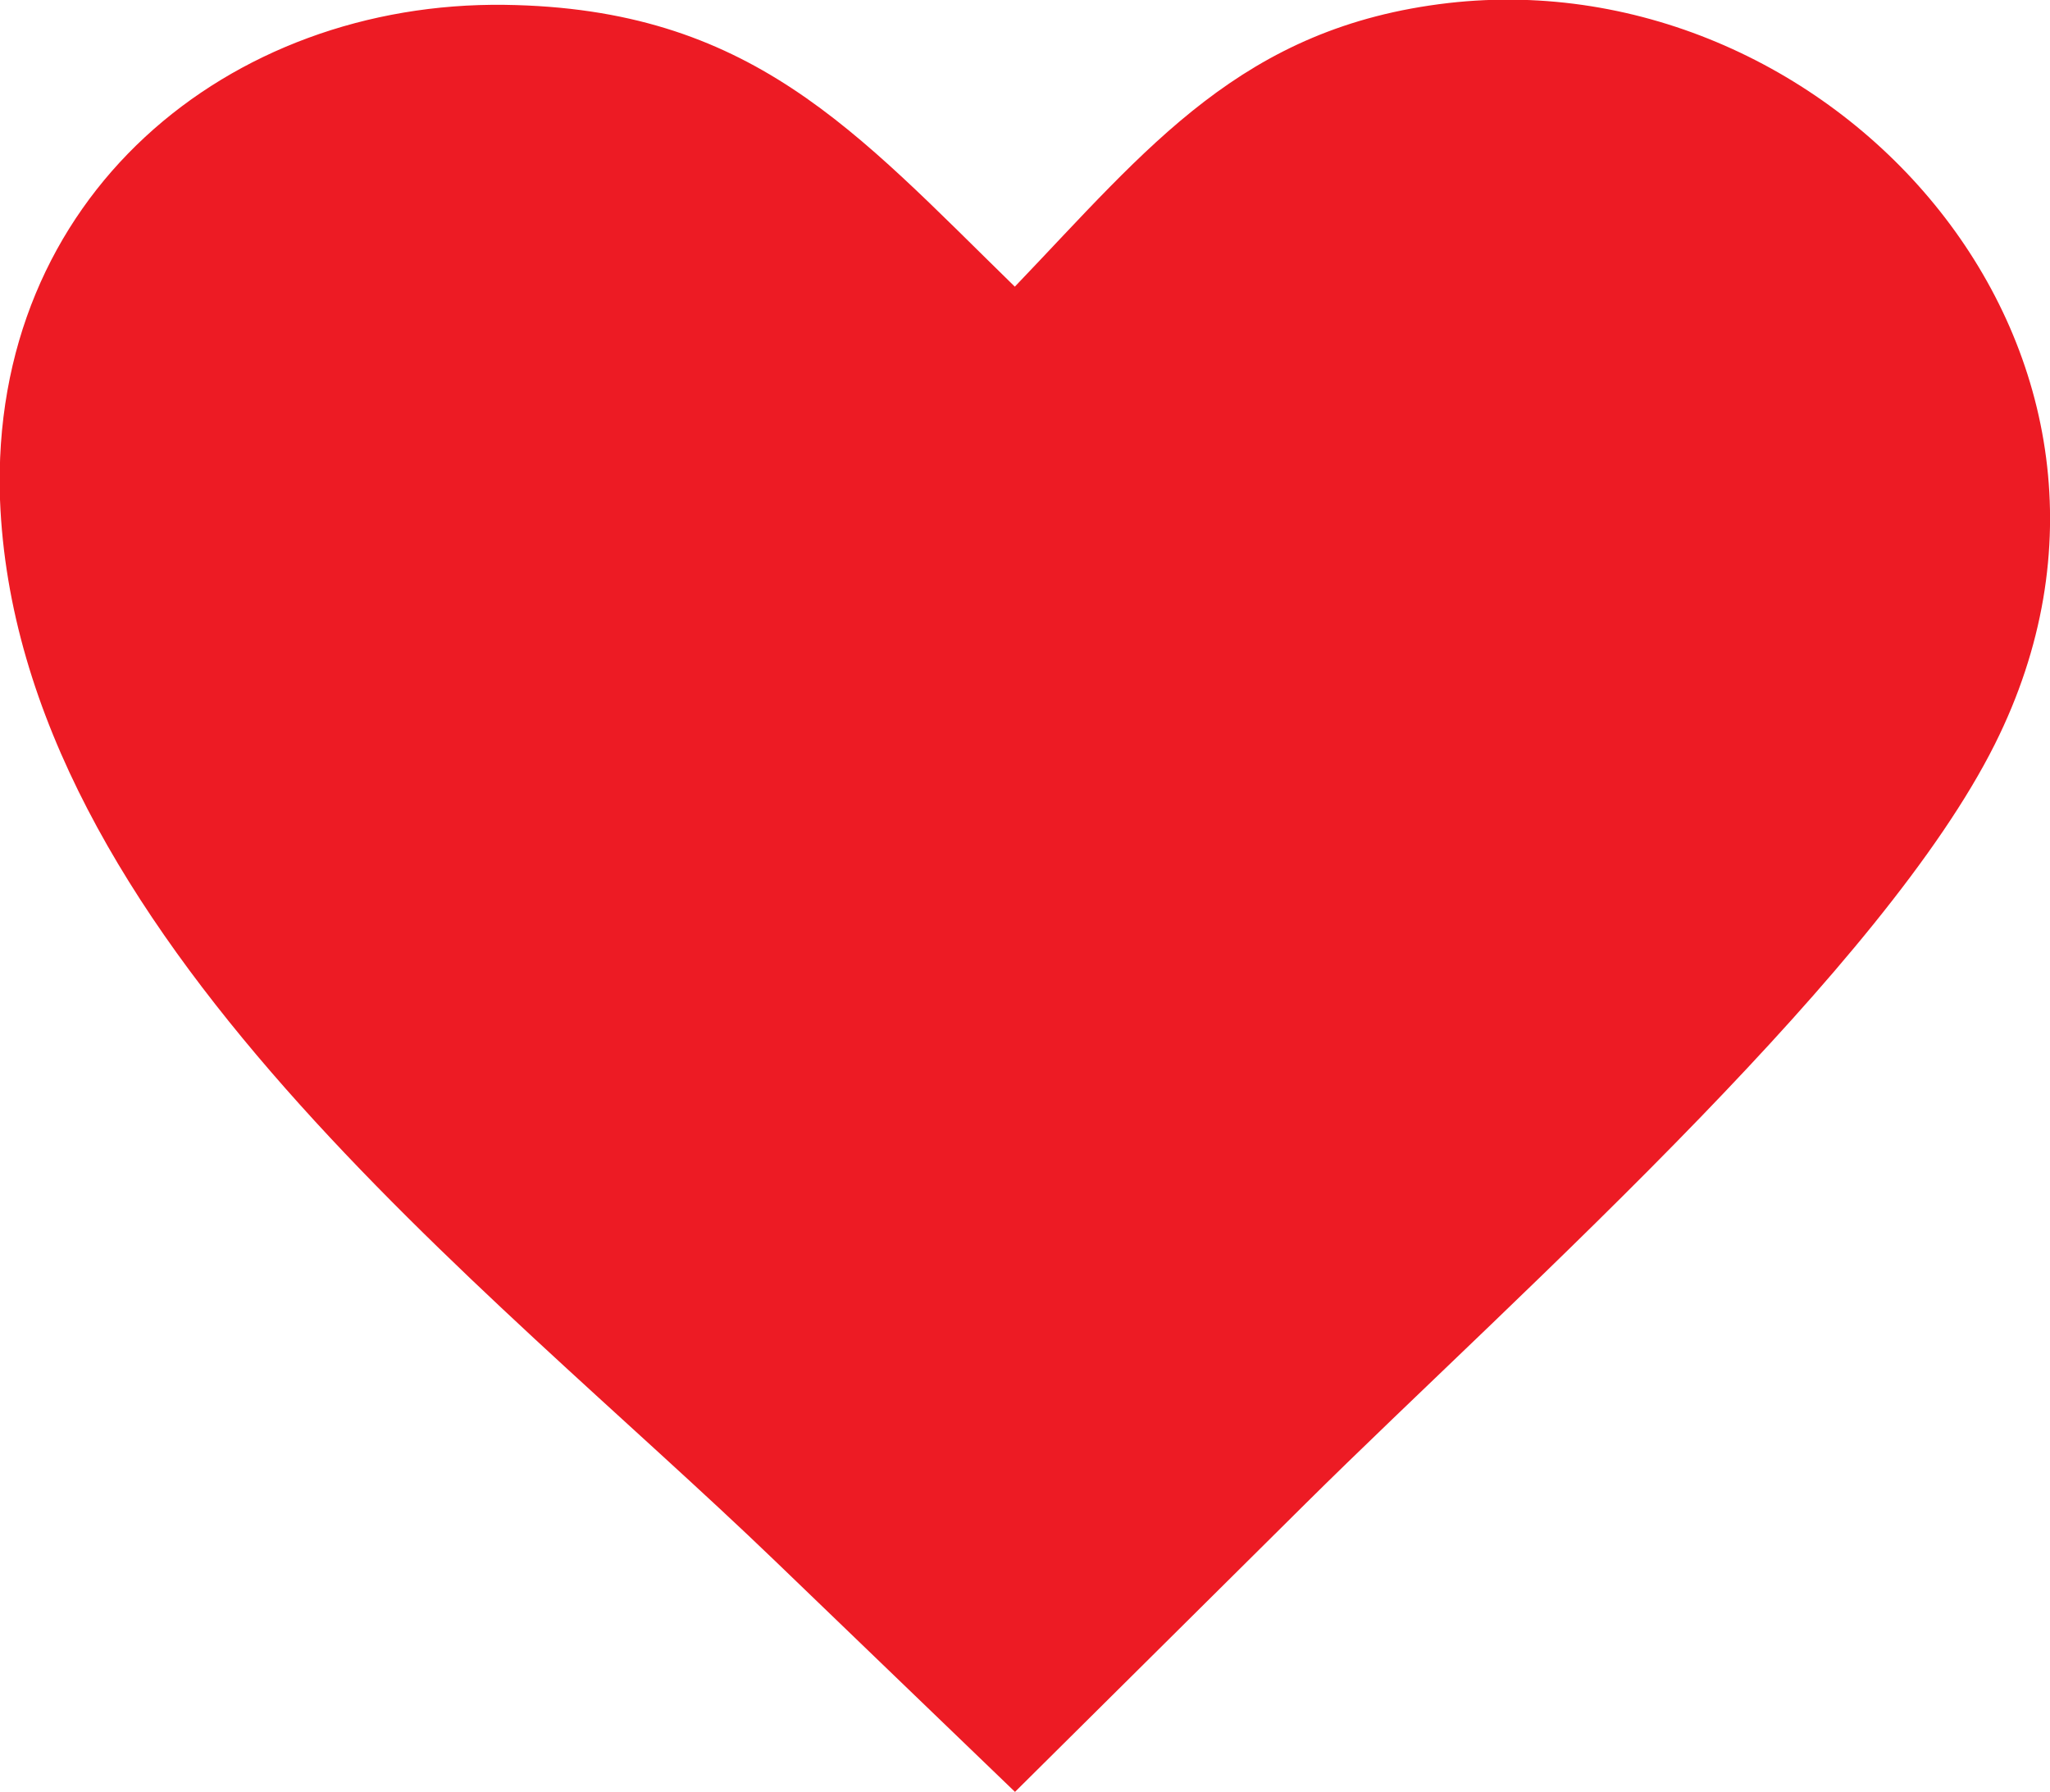
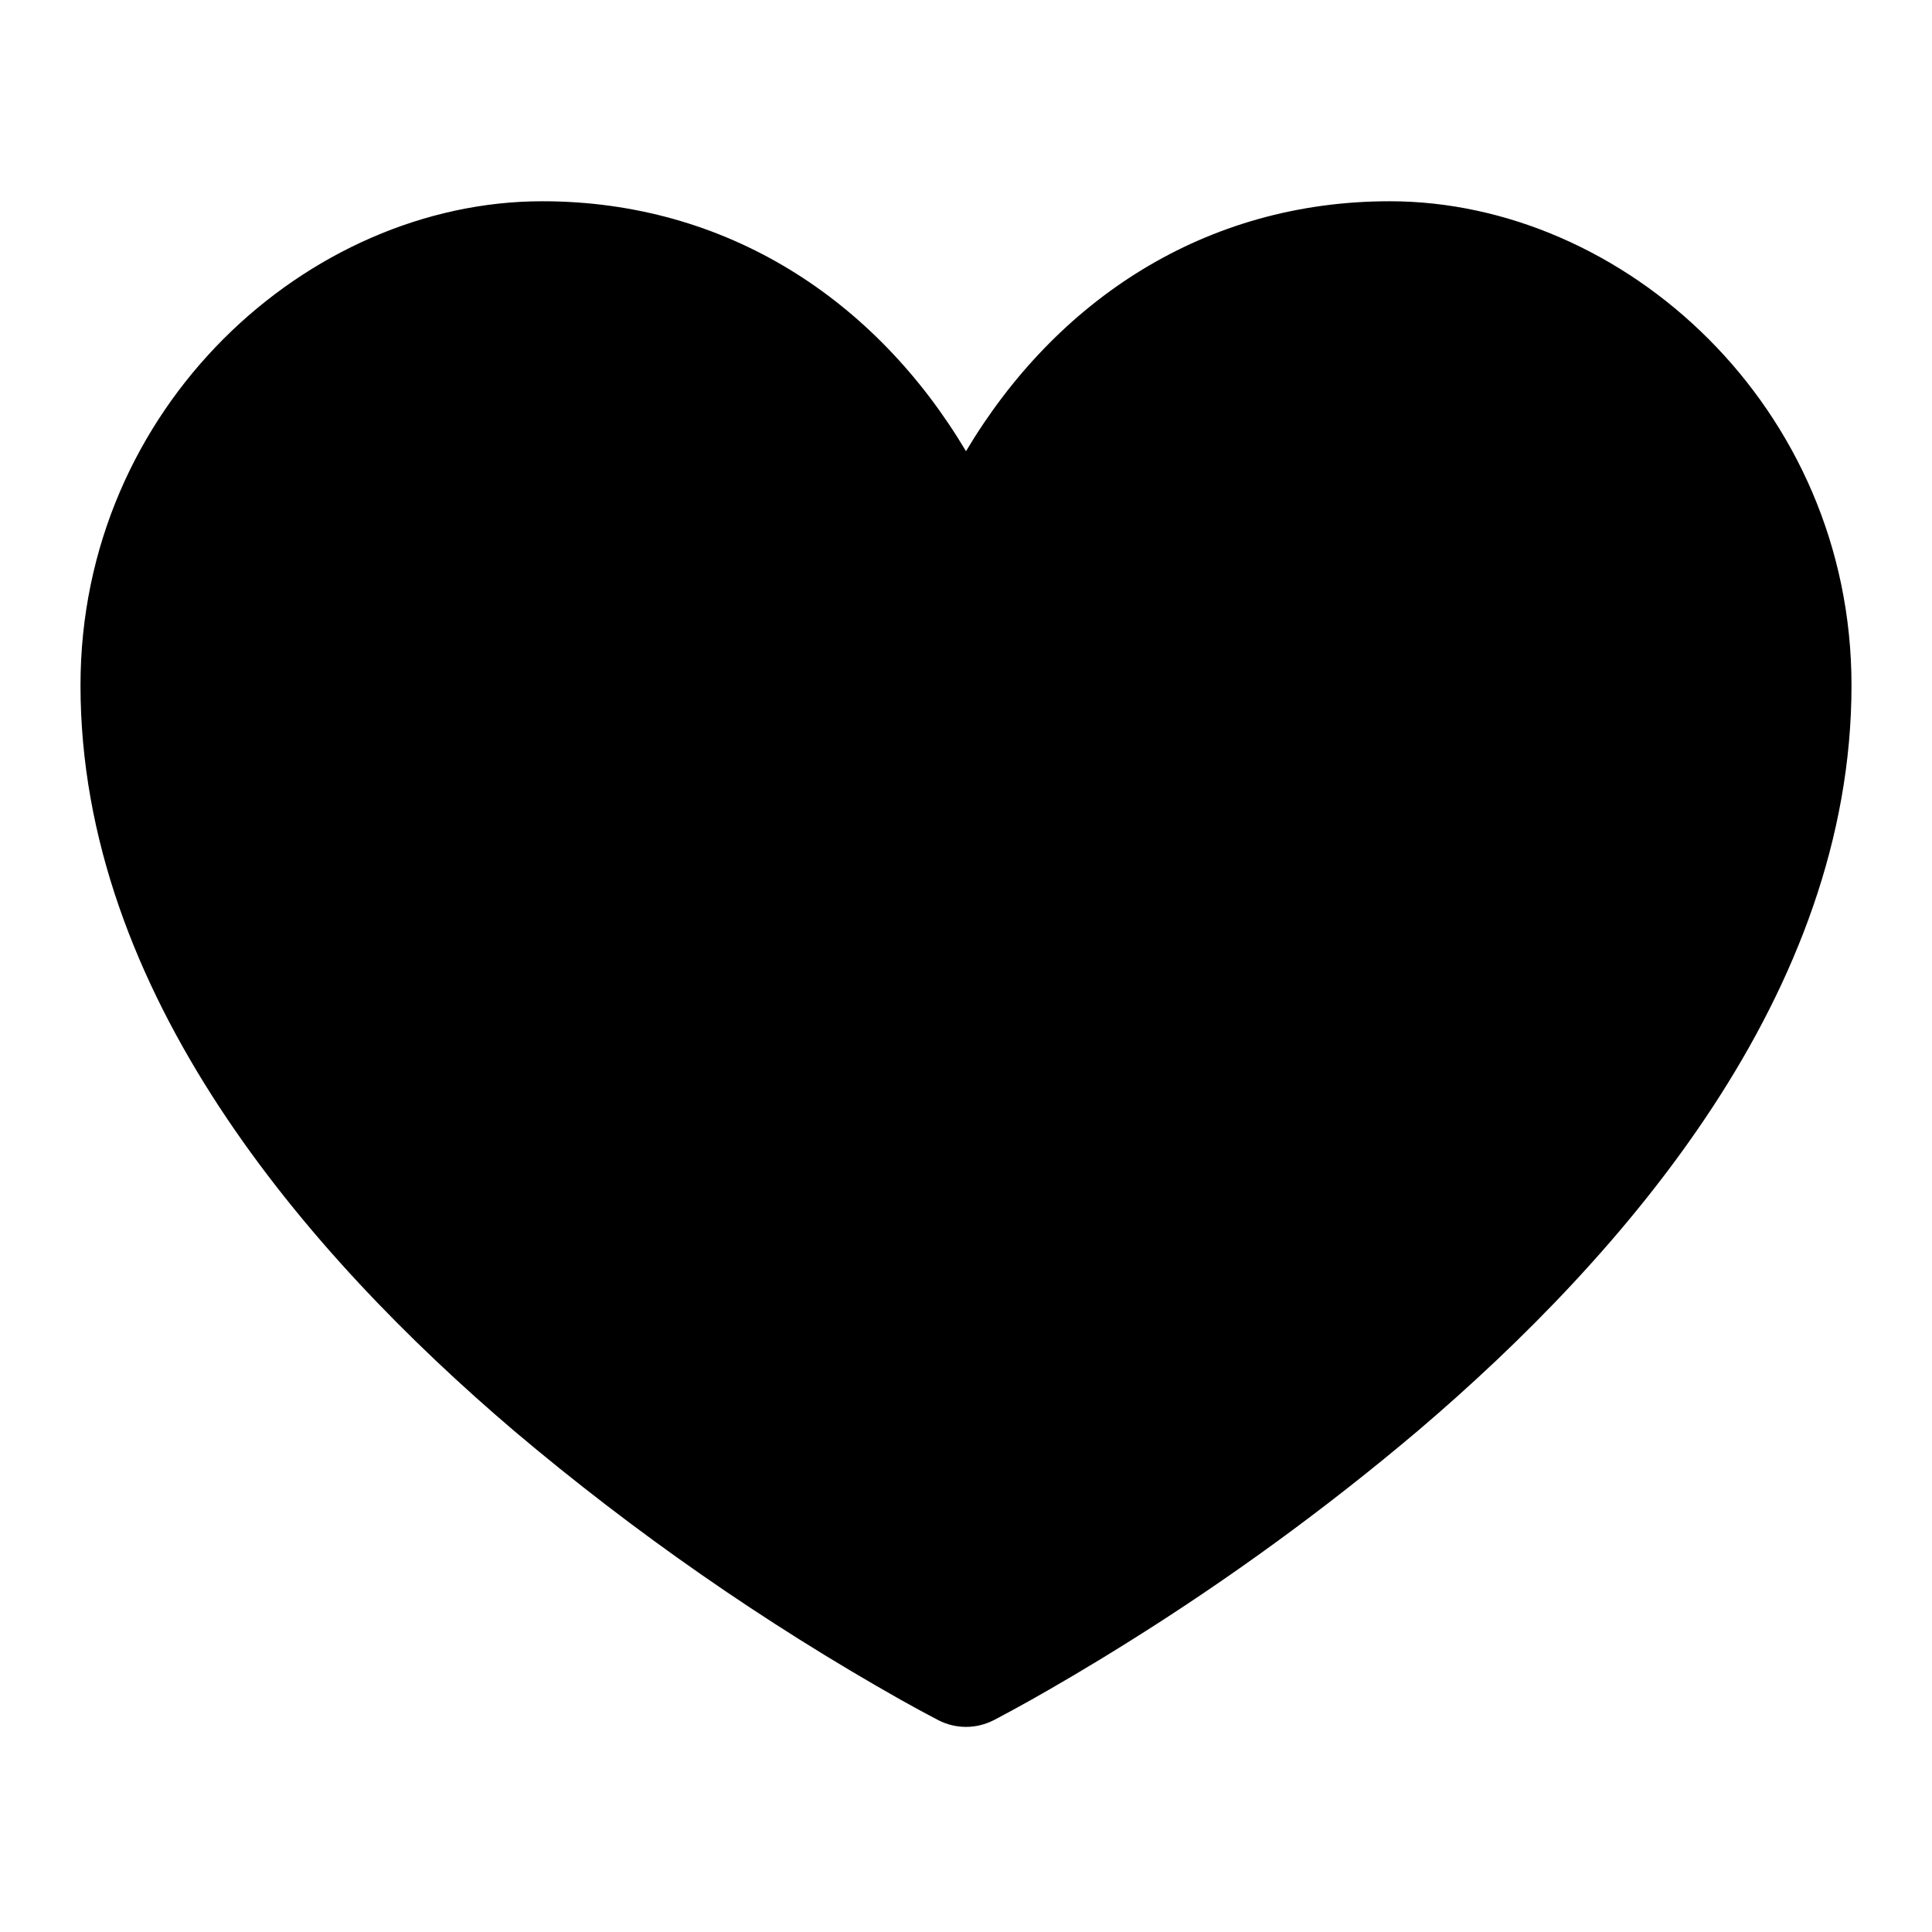
- <svg xmlns="http://www.w3.org/2000/svg" id="Layer_1" data-name="Layer 1" viewBox="0 0 122.88 107.39">
-   <defs>
-     <style>.cls-1{fill:#ed1b24;fill-rule:evenodd;}</style>
-   </defs>
-   <path class="cls-1" d="M60.83,17.18c8-8.35,13.62-15.57,26-17C110-2.46,131.27,21.26,119.57,44.61c-3.33,6.65-10.11,14.56-17.61,22.32-8.23,8.52-17.34,16.87-23.72,23.2l-17.4,17.26L46.46,93.55C29.16,76.89,1,55.92,0,29.94-.63,11.74,13.73.08,30.25.29c14.76.2,21,7.54,30.58,16.89Z" />
+ <svg xmlns="http://www.w3.org/2000/svg" width="24px" height="24px" viewBox="0 0 24 24">
+   <path d="M14 20.408c-.492.308-.903.546-1.192.709-.153.086-.308.17-.463.252h-.002a.75.75 0 01-.686 0 16.709 16.709 0 01-.465-.252 31.147 31.147 0 01-4.803-3.34C3.8 15.572 1 12.331 1 8.513 1 5.052 3.829 2.5 6.736 2.5 9.03 2.5 10.881 3.726 12 5.605 13.12 3.726 14.97 2.5 17.264 2.5 20.17 2.5 23 5.052 23 8.514c0 3.818-2.801 7.06-5.389 9.262A31.146 31.146 0 0114 20.408z" />
</svg>
